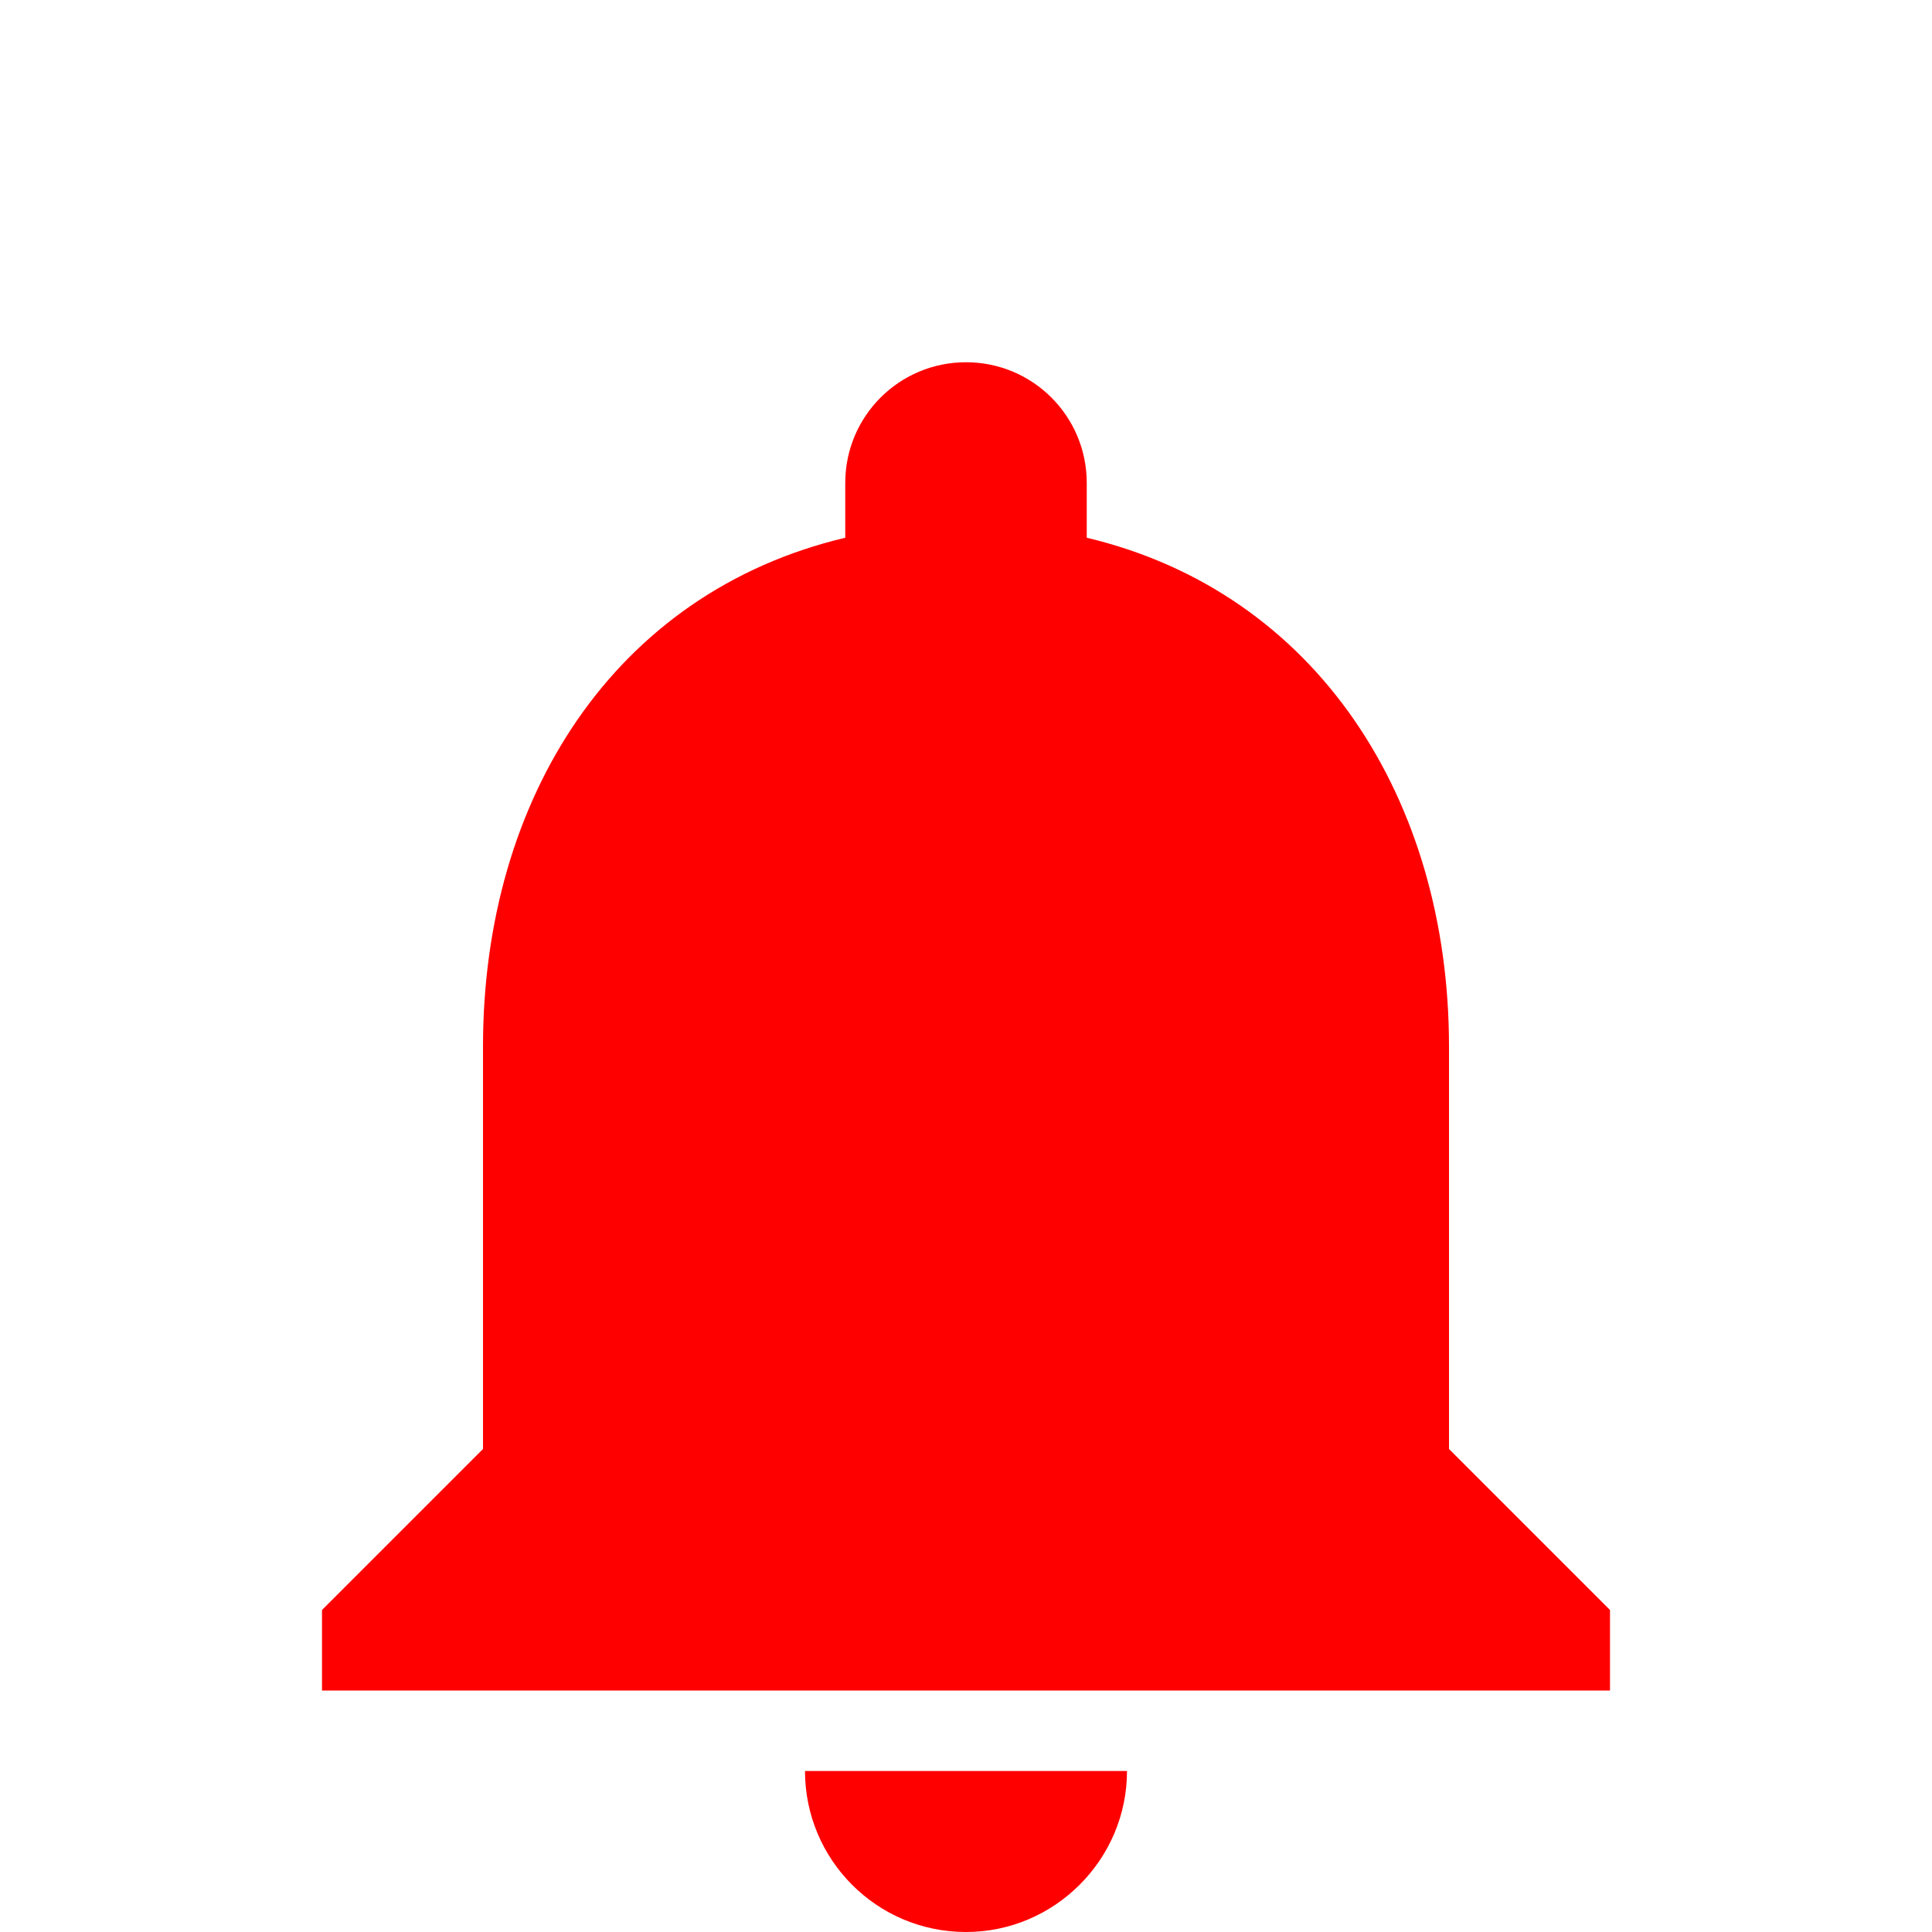
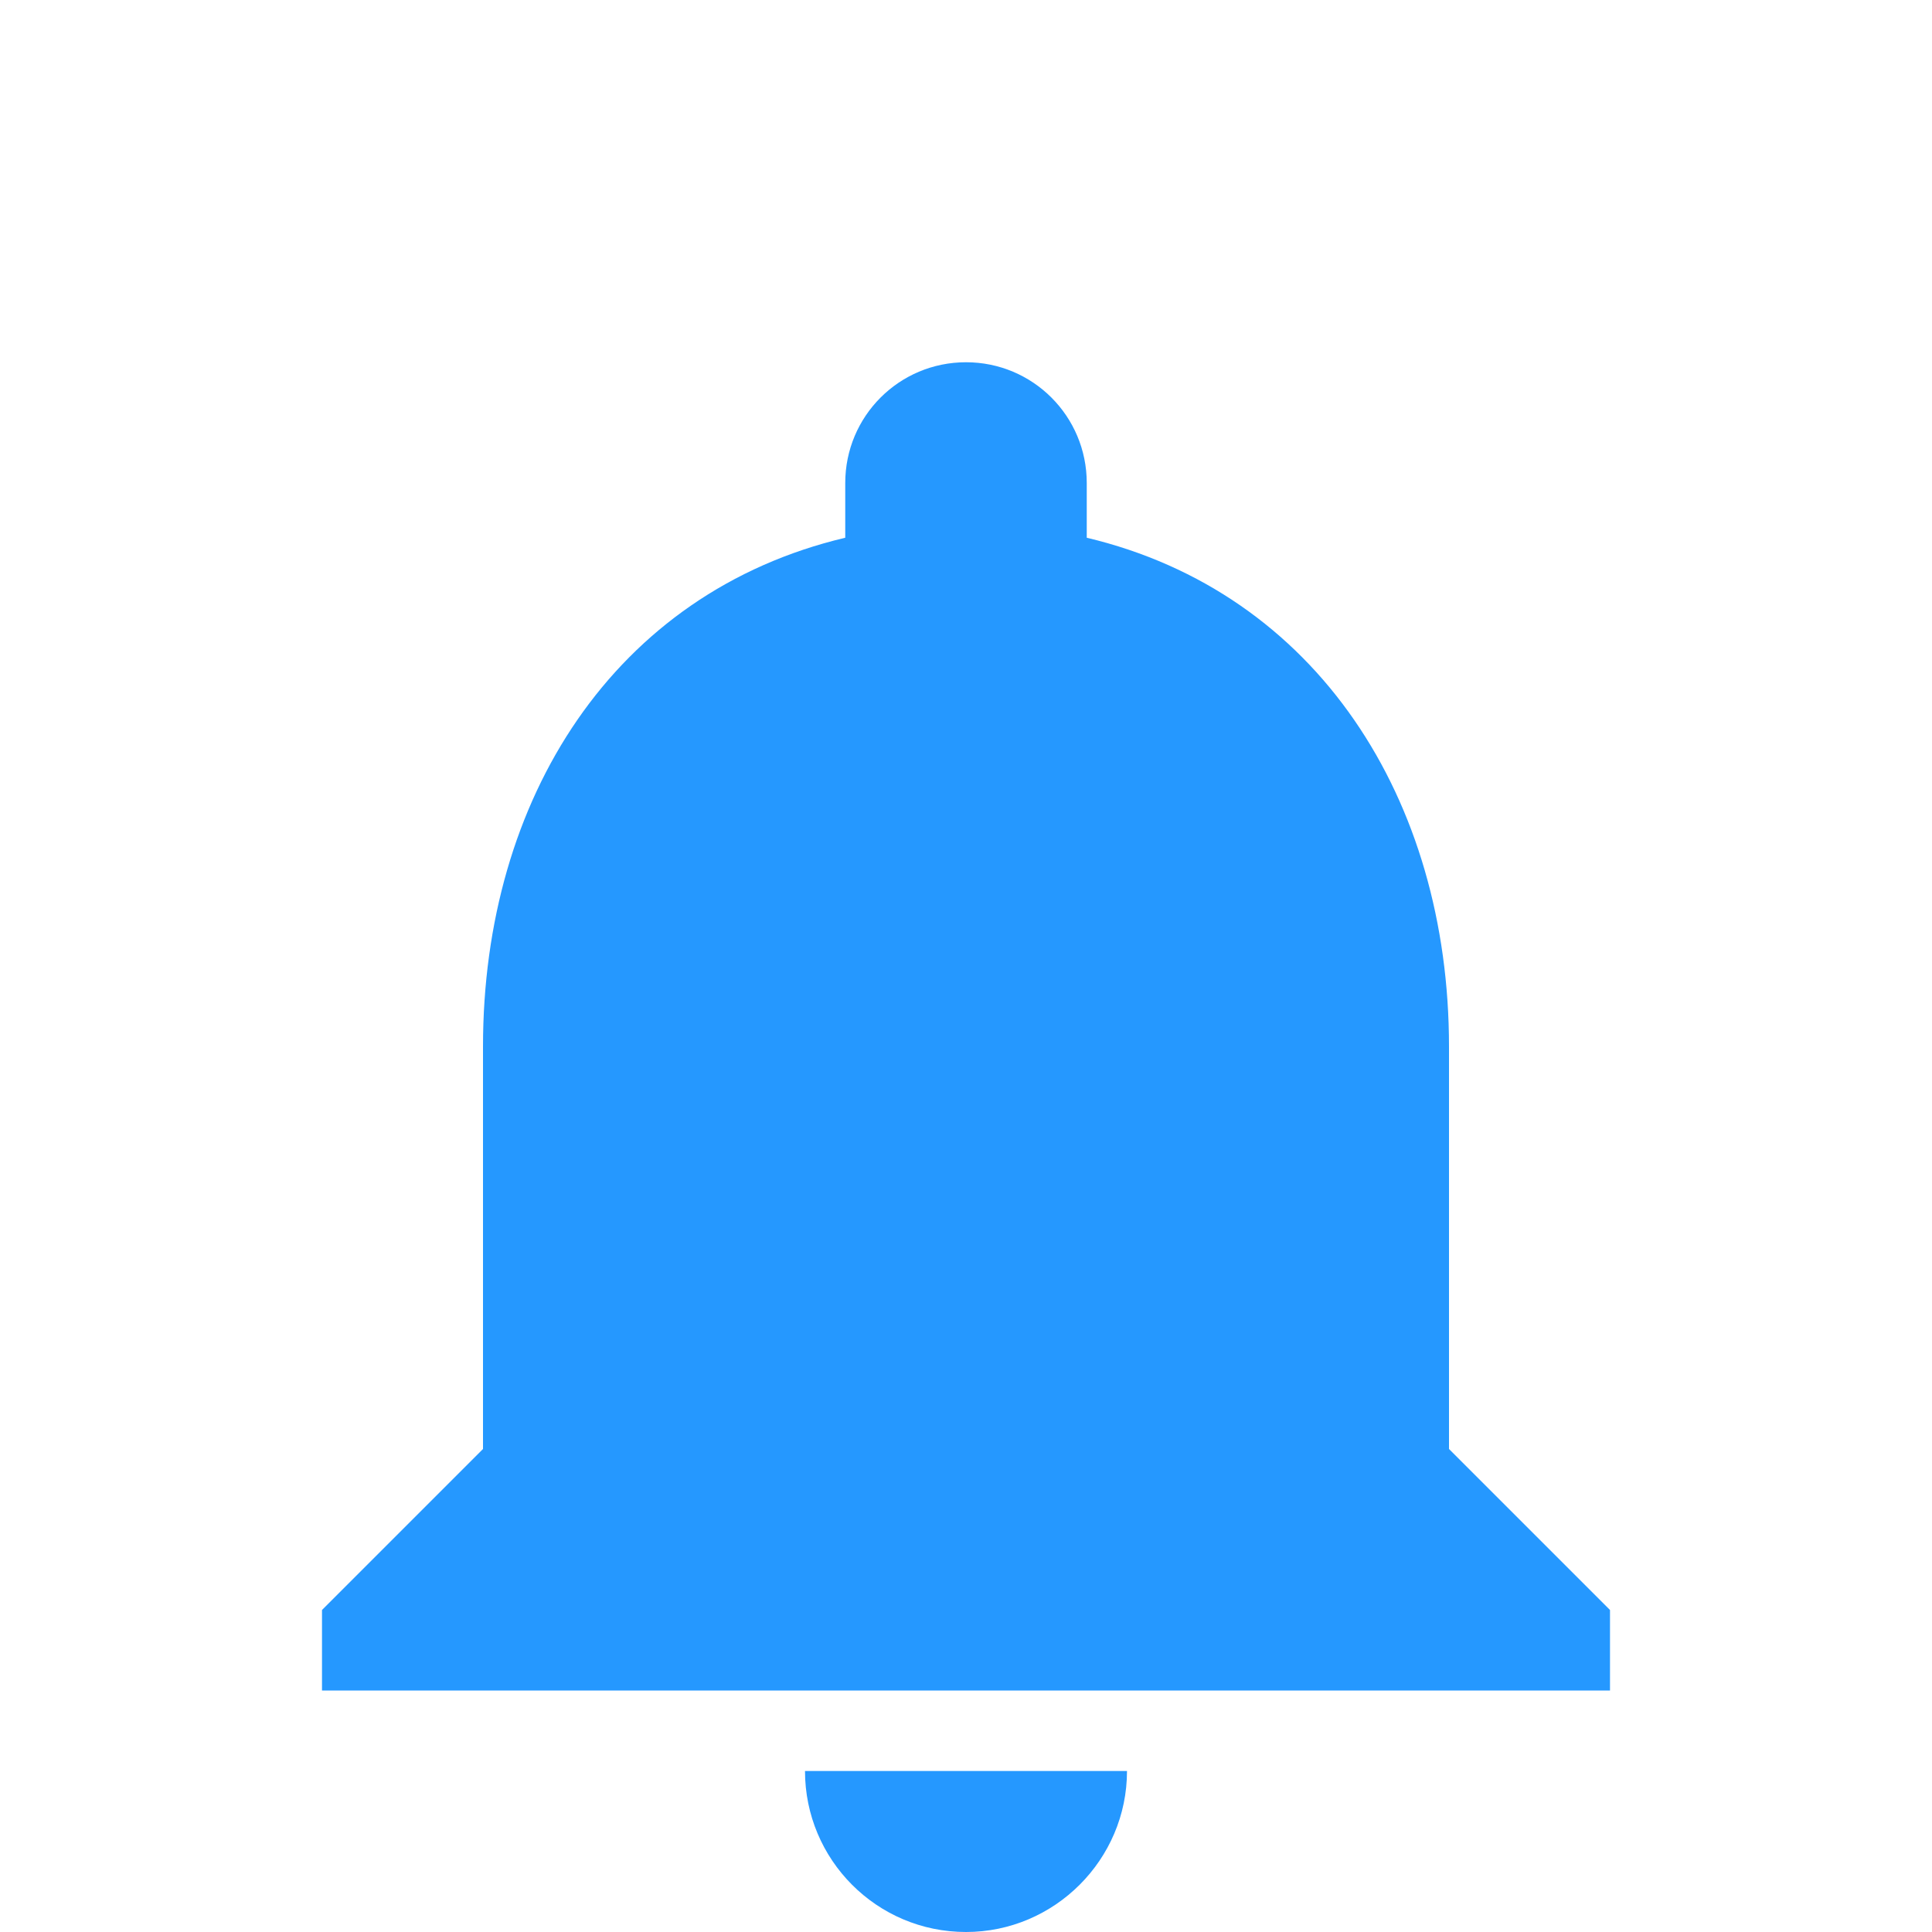
- <svg xmlns="http://www.w3.org/2000/svg" width="24" height="24" viewBox="0 -2 24 24" fill="red">
+ <svg xmlns="http://www.w3.org/2000/svg" width="24" height="24" viewBox="0 -2 24 24" fill="#2598FF">
  <path d="M12 22c1.1 0 2-.9 2-2h-4c0 1.1.89 2 2 2zm6-6v-5c0-3.07-1.64-5.64-4.5-6.32V4c0-.83-.67-1.5-1.5-1.5s-1.5.67-1.5 1.5v.68C7.63 5.36 6 7.92 6 11v5l-2 2v1h16v-1l-2-2z" />
</svg>
